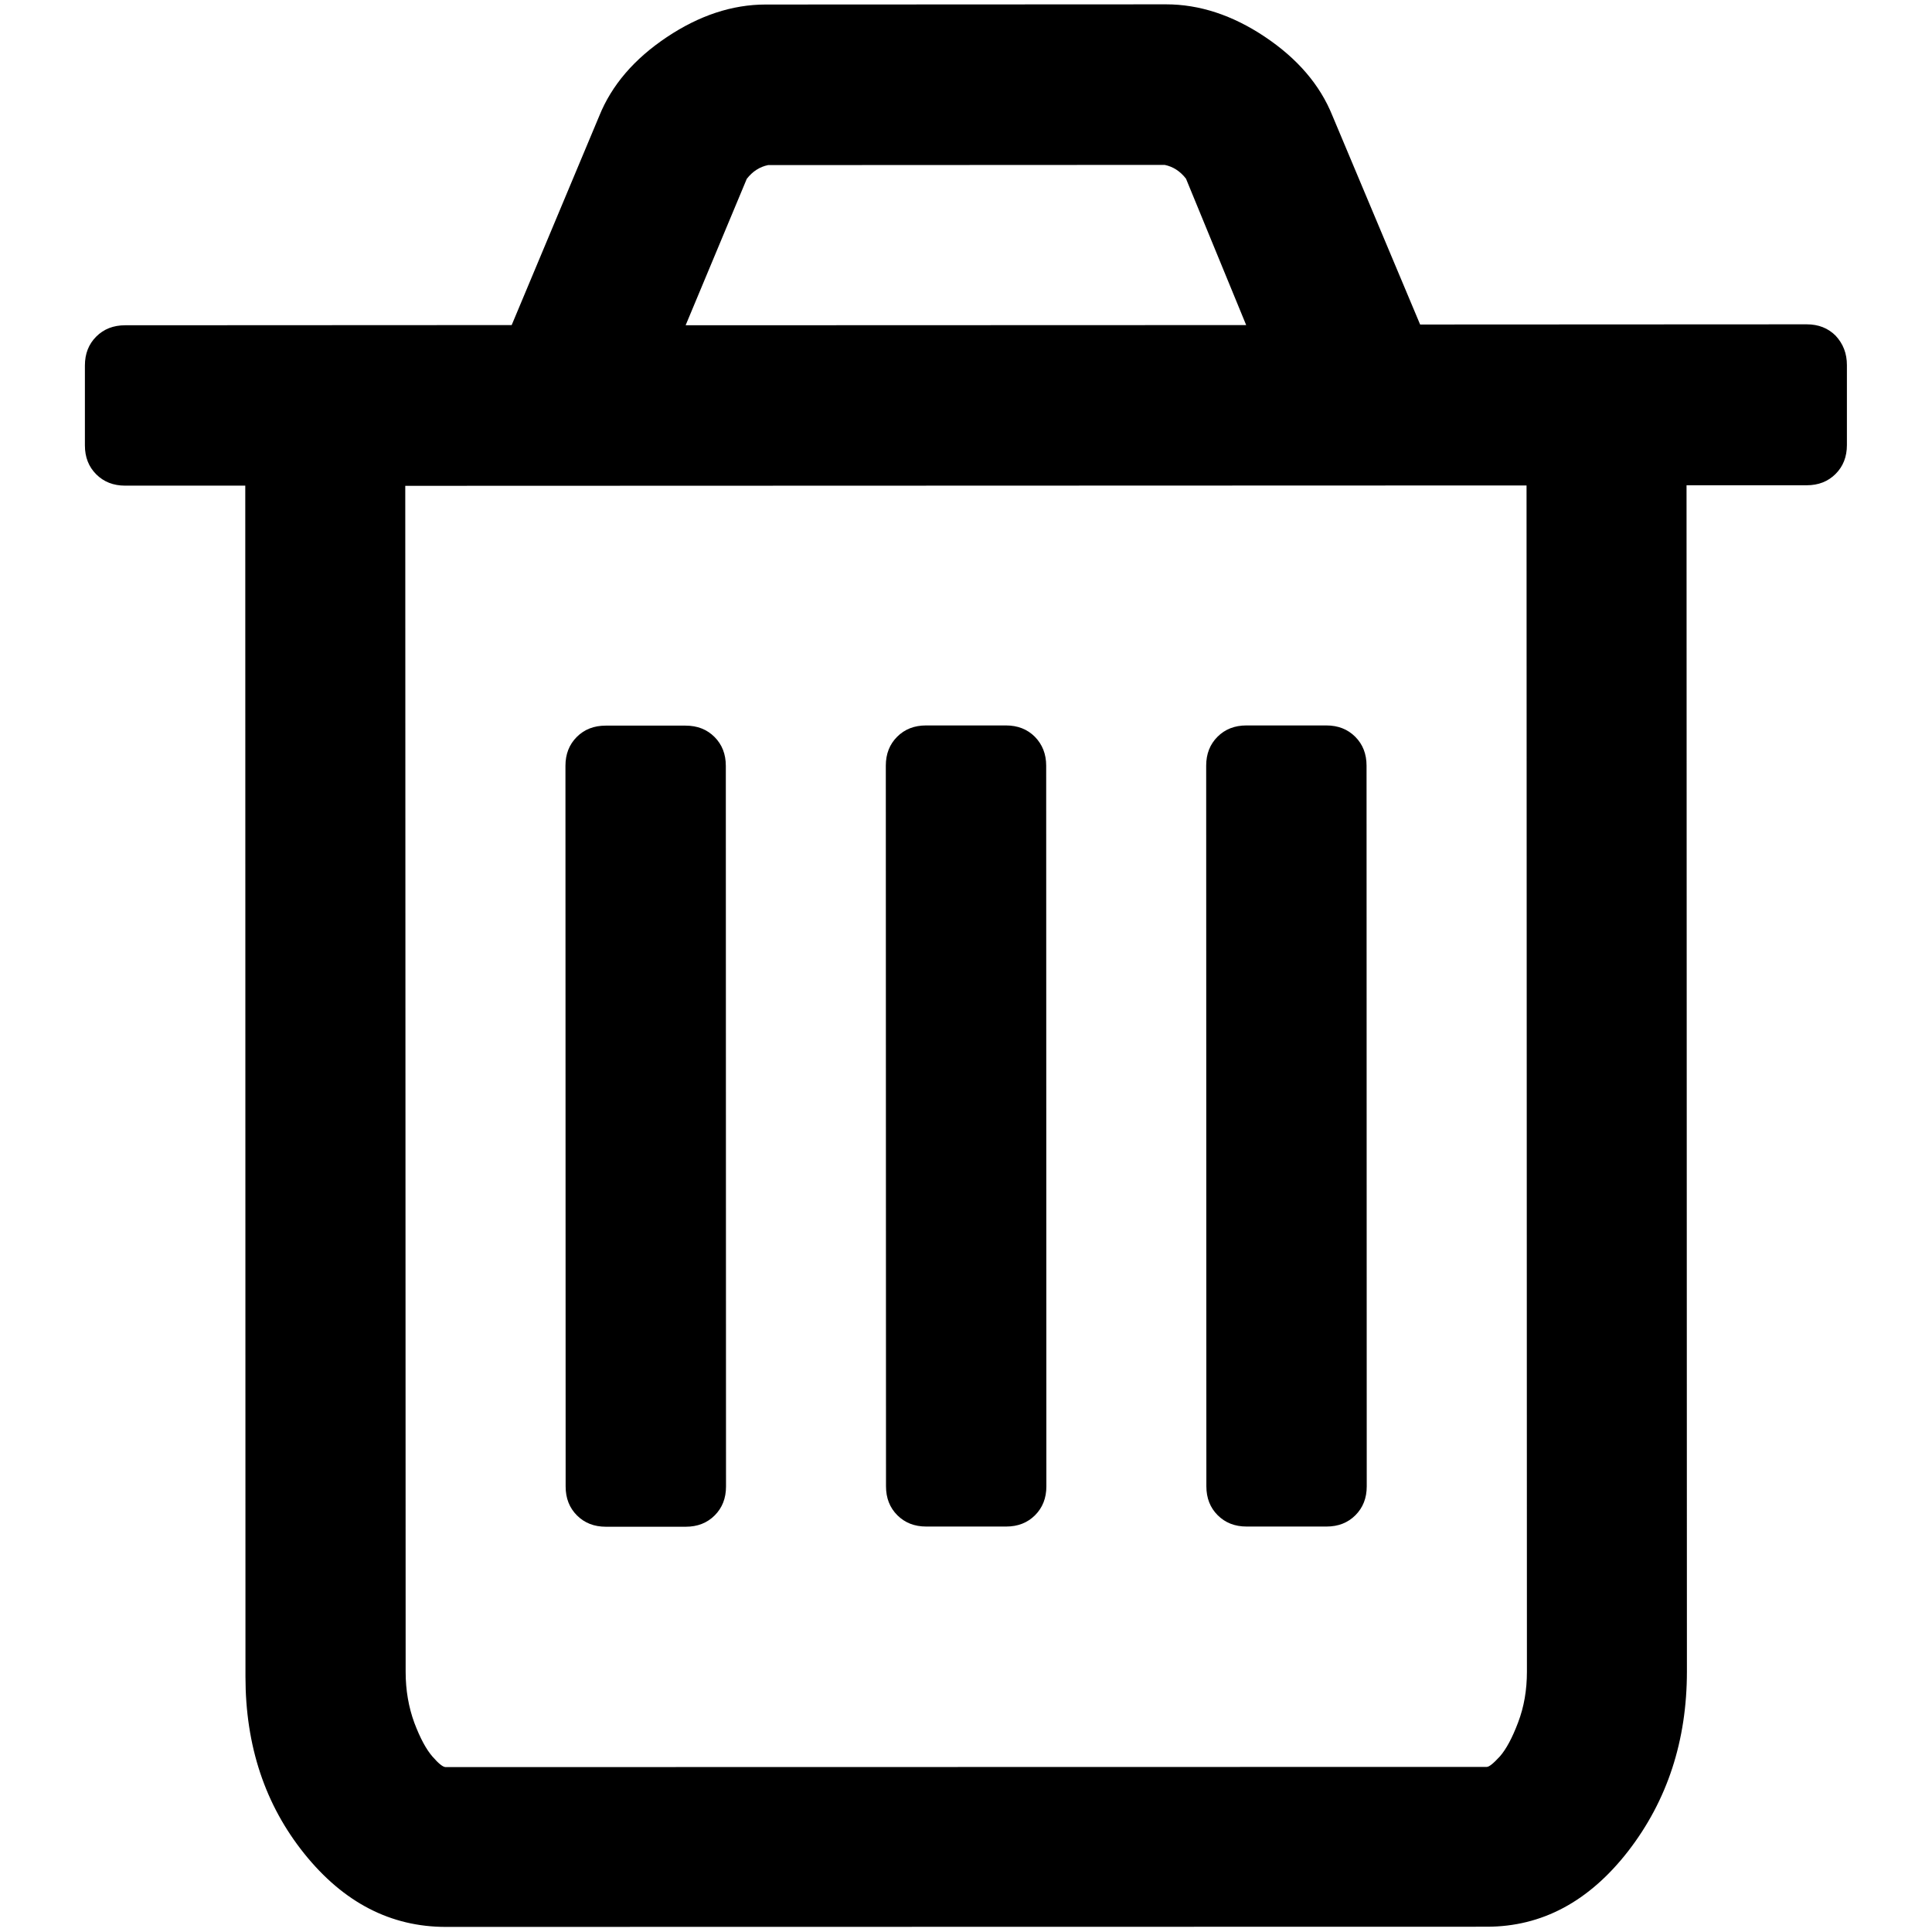
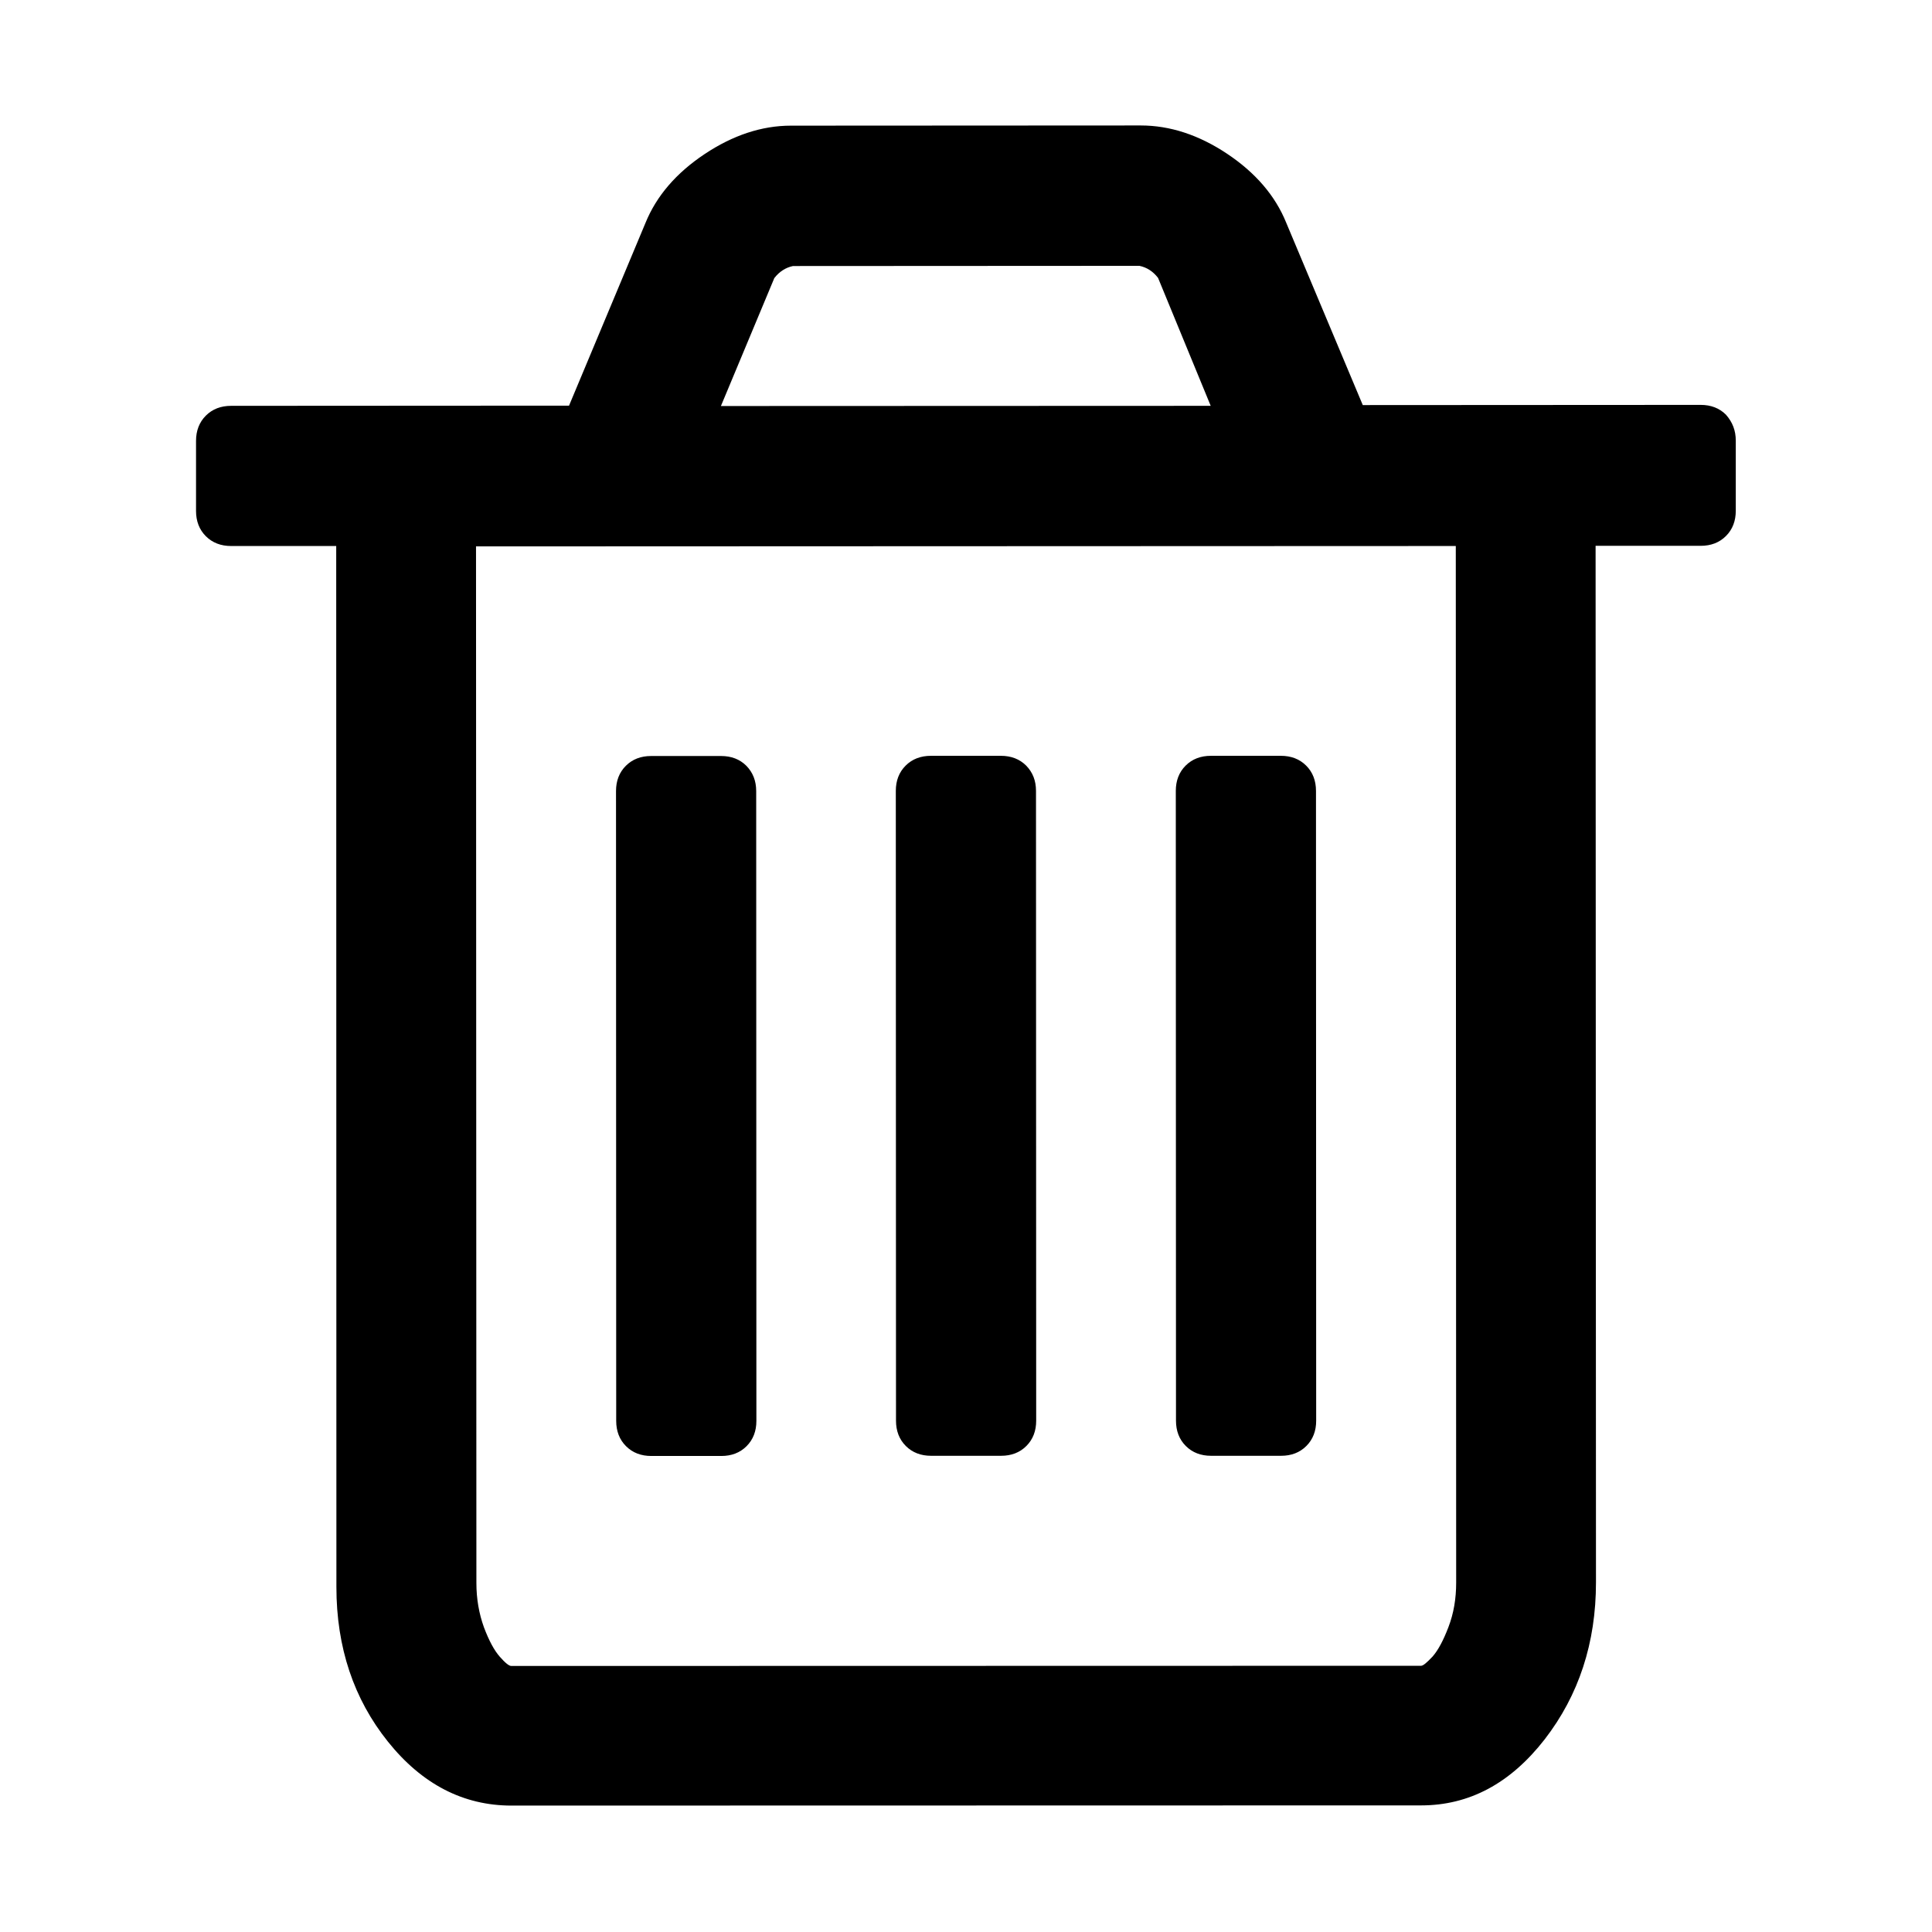
<svg xmlns="http://www.w3.org/2000/svg" version="1.1" id="Layer_1" x="0px" y="0px" viewBox="0 0 1024 1024" style="enable-background:new 0 0 1024 1024;" xml:space="preserve">
-   <path d="M384.7,405.9l0.1,382c0,6.2-2,11.3-6,15.3c-4,4-9.1,6-15.3,6l-42.4,0c-6.2,0-11.3-2-15.3-6c-4-4-6-9.1-6-15.3l-0.1-382  c0-6.2,2-11.3,6-15.3c4-4,9.1-6,15.3-6l42.4,0c6.2,0,11.3,2,15.3,6C382.7,394.6,384.7,399.7,384.7,405.9z M554.5,405.8l0.1,382  c0,6.2-2,11.3-6,15.3c-4,4-9.1,6-15.3,6l-42.4,0c-6.2,0-11.3-2-15.3-6c-4-4-6-9.1-6-15.3l-0.1-382c0-6.2,2-11.3,6-15.3  c4-4,9.1-6,15.3-6l42.4,0c6.2,0,11.3,2,15.3,6C552.5,394.6,554.5,399.7,554.5,405.8z M724.3,405.8l0.1,382c0,6.2-2,11.3-6,15.3  c-4,4-9.1,6-15.3,6l-42.4,0c-6.2,0-11.3-2-15.3-6s-6-9.1-6-15.3l-0.1-382c0-6.2,2-11.3,6-15.3c4-4,9.1-6,15.3-6l42.4,0  c6.2,0,11.3,2,15.3,6C722.3,394.5,724.3,399.6,724.3,405.8z M809.3,886l-0.2-628.7l-594.3,0.2l0.2,628.7c0,9.7,1.6,18.7,4.6,26.9  c3.1,8.2,6.3,14.1,9.6,17.9c3.3,3.8,5.6,5.6,7,5.6l551.8-0.1c1.3,0,3.6-1.9,7-5.6c3.3-3.8,6.5-9.7,9.6-17.9  C807.8,904.6,809.3,895.7,809.3,886z M363.4,172.4l297.1-0.1l-31.9-77.6c-3.1-4-6.9-6.4-11.3-7.3l-210.2,0.1  c-4.4,0.9-8.2,3.3-11.3,7.3L363.4,172.4z M978.9,193.5l0,42.4c0,6.2-2,11.3-6,15.3c-4,4-9.1,6-15.3,6l-63.7,0l0.2,628.7  c0,36.7-10.4,68.4-31.1,95.2c-20.8,26.8-45.8,40.1-74.9,40.1l-551.8,0.1c-29.2,0-54.2-12.9-75-38.8s-31.2-57.1-31.2-93.8L130,257.4  l-63.7,0c-6.2,0-11.3-2-15.3-6c-4-4-6-9.1-6-15.3l0-42.4c0-6.2,2-11.3,6-15.3c4-4,9.1-6,15.3-6l204.9-0.1l46.4-110.8  c6.6-16.4,18.6-30.3,35.8-41.8c17.2-11.5,34.7-17.3,52.4-17.3l212.2-0.1c17.7,0,35.2,5.7,52.4,17.2s29.2,25.4,35.8,41.8l46.5,110.7  l204.9-0.1c6.2,0,11.3,2,15.3,6C976.9,182.2,978.9,187.3,978.9,193.5z" />
+   <path d="M400.8,419.3l0.1,333.8c0,5.4-1.7,9.9-5.2,13.4c-3.5,3.5-8,5.2-13.4,5.2h-37.1c-5.4,0-9.9-1.7-13.4-5.2  c-3.5-3.5-5.2-8-5.2-13.4l-0.1-333.8c0-5.4,1.7-9.9,5.2-13.4c3.5-3.5,8-5.2,13.4-5.2h37.1c5.4,0,9.9,1.7,13.4,5.2  C399,409.4,400.8,413.8,400.8,419.3z M549.1,419.2l0.1,333.8c0,5.4-1.7,9.9-5.2,13.4c-3.5,3.5-8,5.2-13.4,5.2h-37.1  c-5.4,0-9.9-1.7-13.4-5.2c-3.5-3.5-5.2-8-5.2-13.4l-0.1-333.8c0-5.4,1.7-9.9,5.2-13.4s8-5.2,13.4-5.2h37.1c5.4,0,9.9,1.7,13.4,5.2  C547.4,409.4,549.1,413.8,549.1,419.2z M697.5,419.2l0.1,333.8c0,5.4-1.7,9.9-5.2,13.4c-3.5,3.5-8,5.2-13.4,5.2h-37.1  c-5.4,0-9.9-1.7-13.4-5.2c-3.5-3.5-5.2-8-5.2-13.4l-0.1-333.8c0-5.4,1.7-9.9,5.2-13.4c3.5-3.5,8-5.2,13.4-5.2h37.1  c5.4,0,9.9,1.7,13.4,5.2C695.8,409.3,697.5,413.8,697.5,419.2z M771.8,838.8l-0.2-549.4l-519.3,0.2l0.2,549.4c0,8.5,1.4,16.3,4,23.5  c2.7,7.2,5.5,12.3,8.4,15.6c2.9,3.3,4.9,4.9,6.1,4.9l482.2-0.1c1.1,0,3.1-1.7,6.1-4.9c2.9-3.3,5.7-8.5,8.4-15.6  C770.5,855.1,771.8,847.3,771.8,838.8z M382.1,215.2l259.6-0.1l-27.9-67.8c-2.7-3.5-6-5.6-9.9-6.4L420.3,141  c-3.8,0.8-7.2,2.9-9.9,6.4L382.1,215.2z M920,233.6v37.1c0,5.4-1.7,9.9-5.2,13.4c-3.5,3.5-8,5.2-13.4,5.2h-55.7l0.2,549.4  c0,32.1-9.1,59.8-27.2,83.2c-18.2,23.4-40,35-65.5,35L271.1,957c-25.5,0-47.4-11.3-65.5-33.9s-27.3-49.9-27.3-82l-0.1-551.7h-55.7  c-5.4,0-9.9-1.7-13.4-5.2c-3.5-3.5-5.2-8-5.2-13.4v-37.1c0-5.4,1.7-9.9,5.2-13.4c3.5-3.5,8-5.2,13.4-5.2l179.1-0.1l40.5-96.8  c5.8-14.3,16.3-26.5,31.3-36.5s30.3-15.1,45.8-15.1l185.4-0.1c15.5,0,30.8,5,45.8,15c15,10,25.5,22.2,31.3,36.5l40.6,96.7l179.1-0.1  c5.4,0,9.9,1.7,13.4,5.2C918.3,223.8,920,228.2,920,233.6z" />
</svg>
